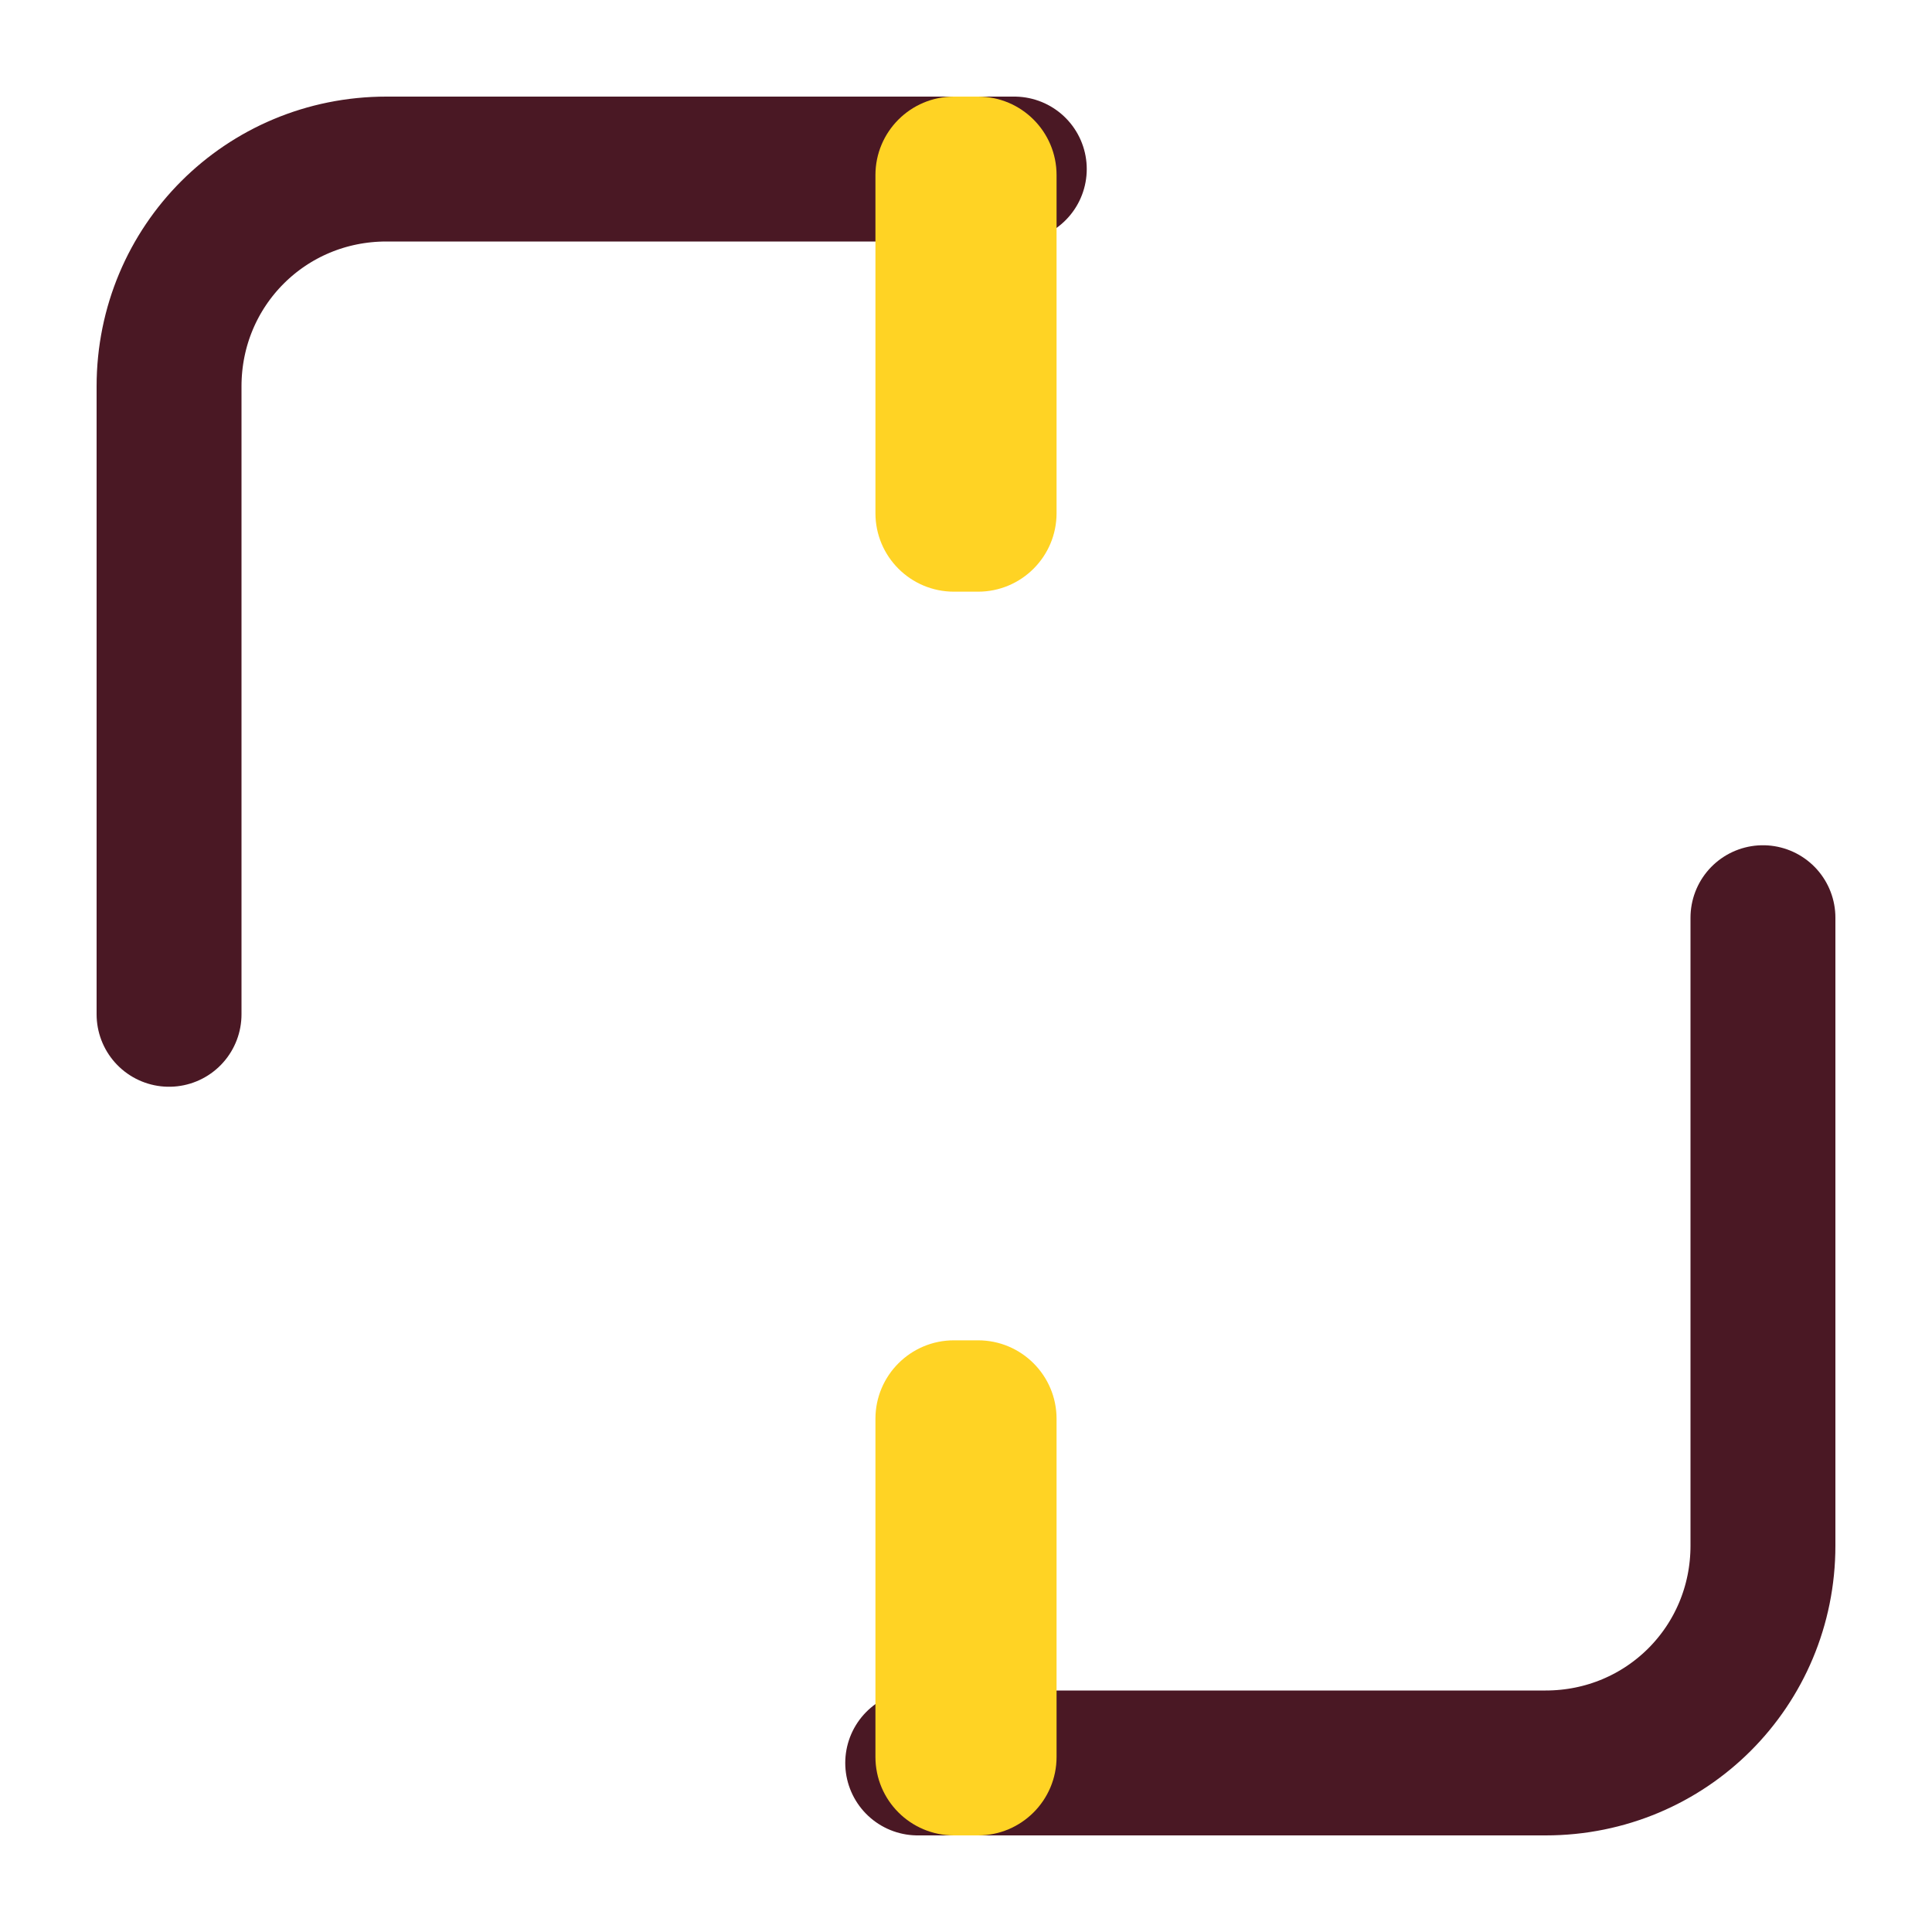
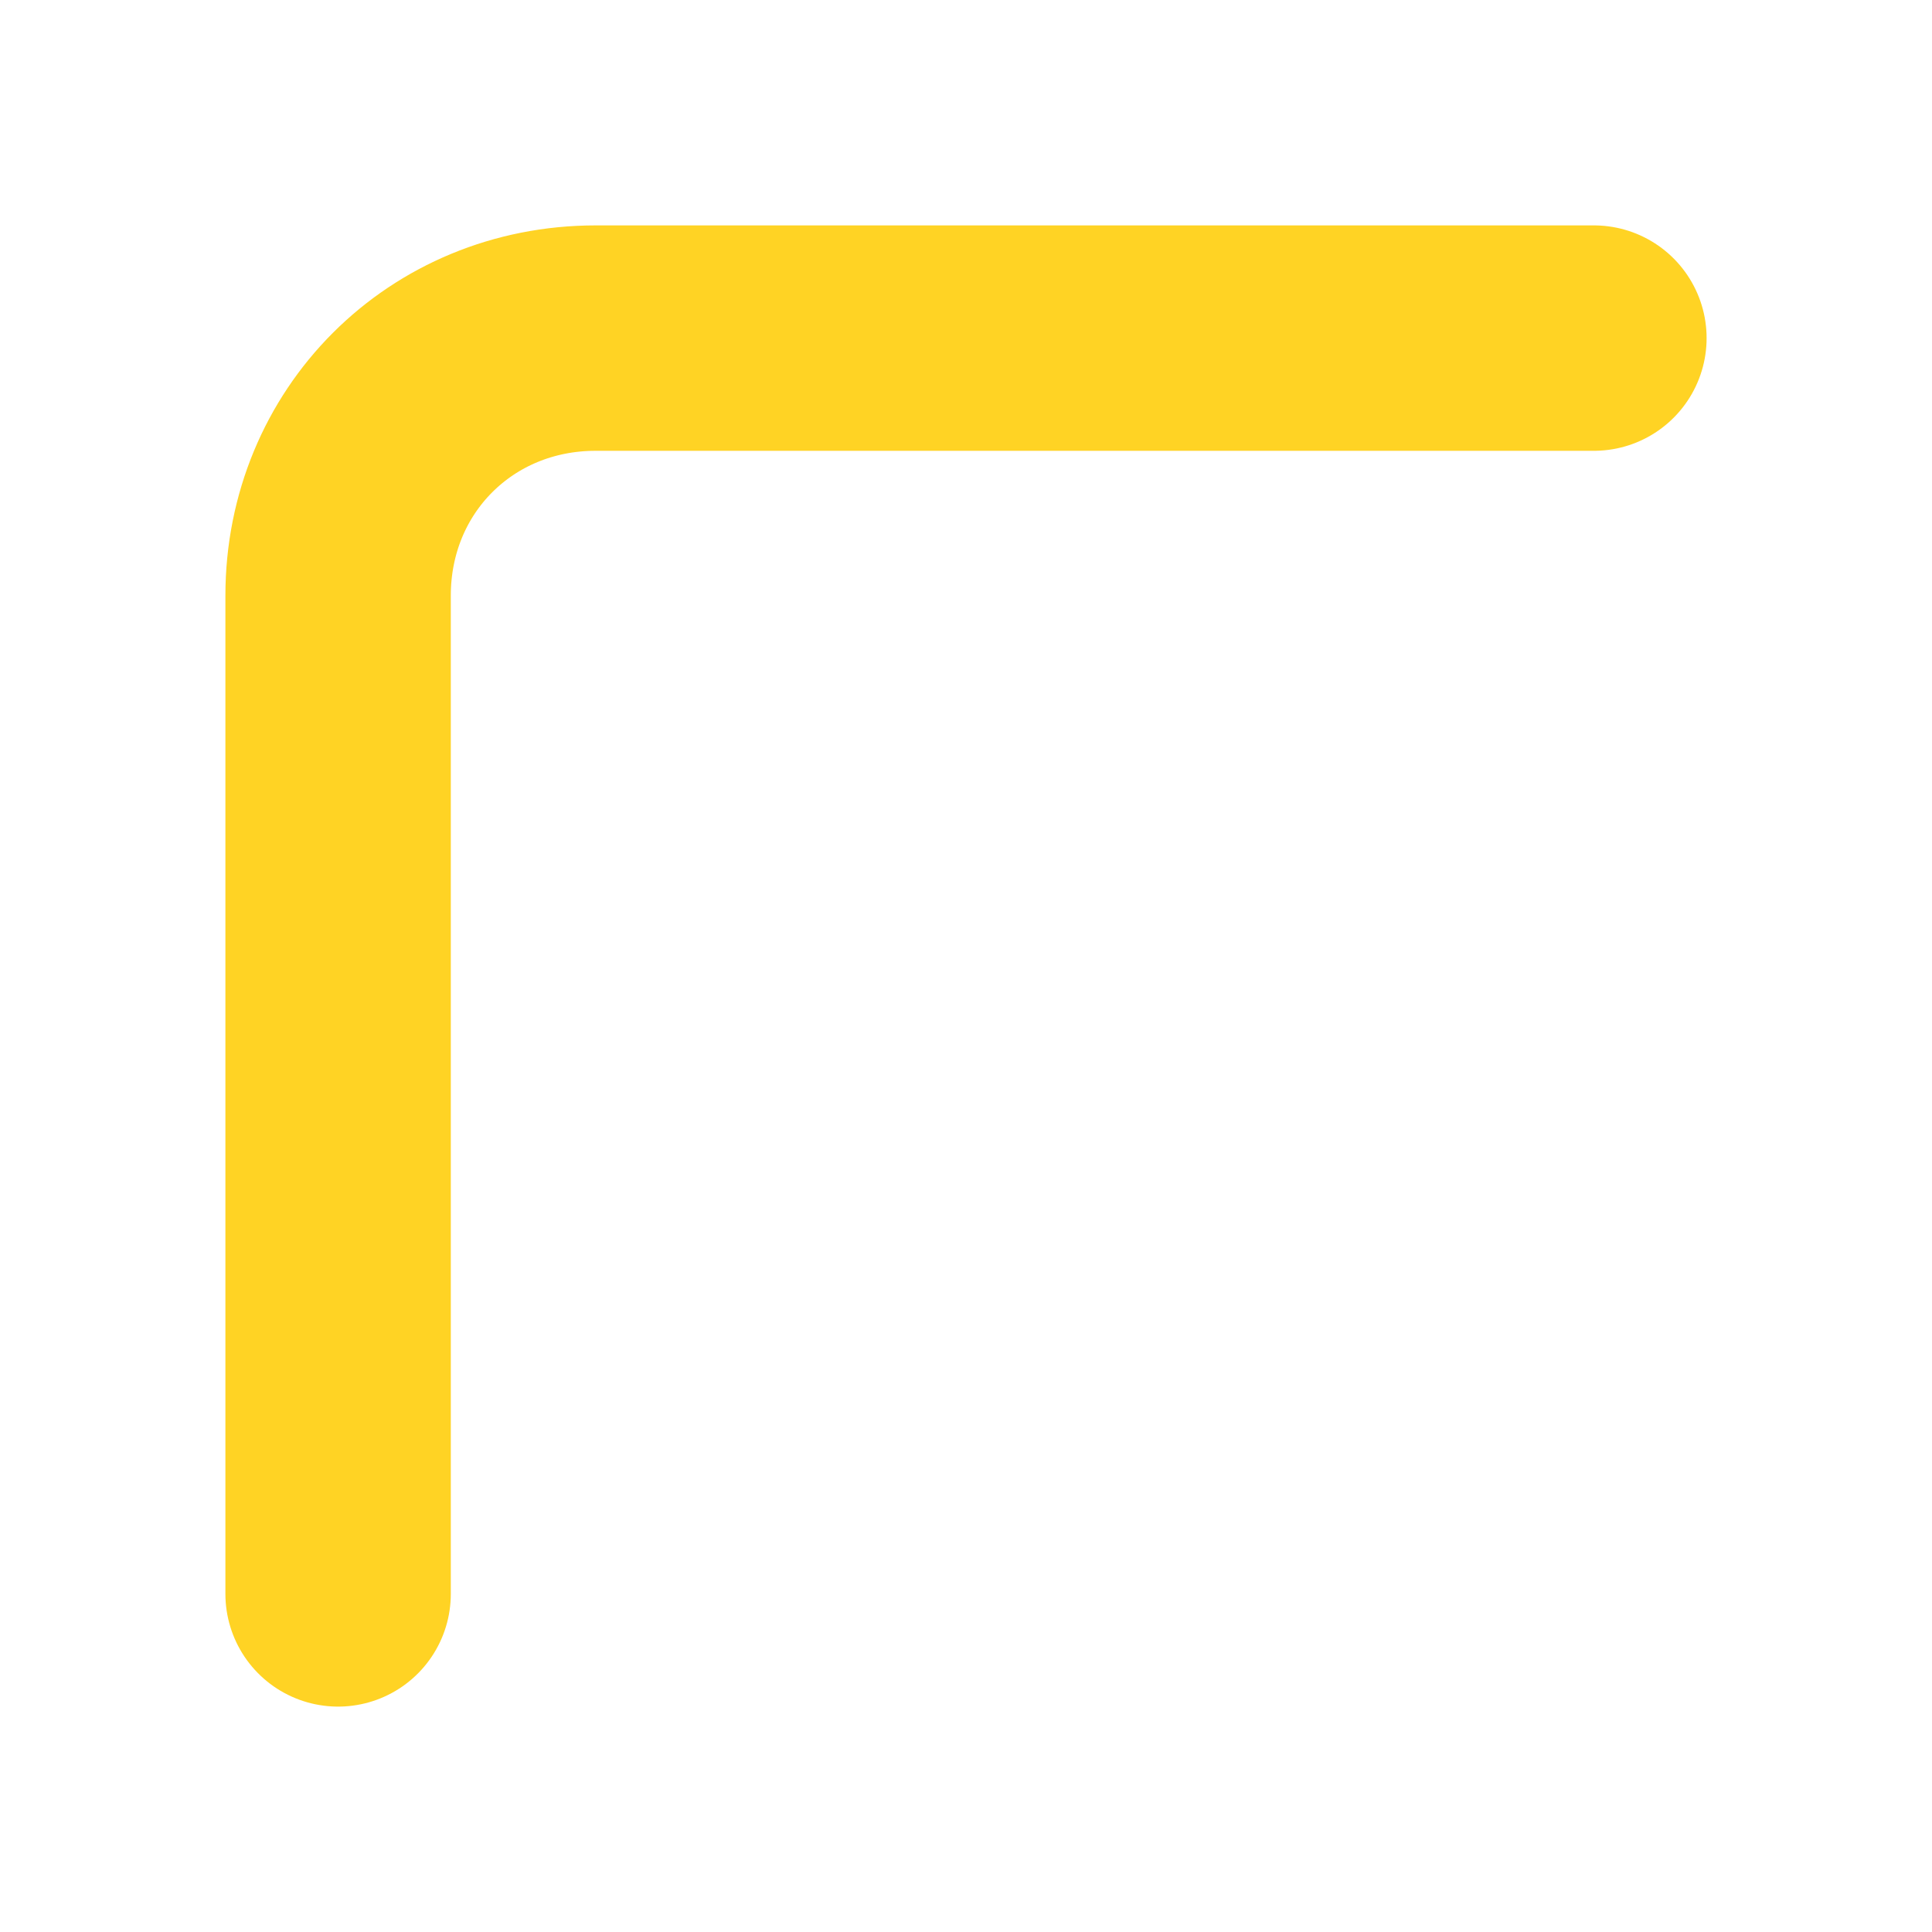
- <svg xmlns="http://www.w3.org/2000/svg" viewBox="0 0 320 320" fill="none">
-   <path d="M28 168V64c0-20 16-36 36-36h104" stroke="#4A1824" stroke-width="24" stroke-linecap="round" />
-   <path d="M292 152v104c0 20-16 36-36 36H152" stroke="#4A1824" stroke-width="24" stroke-linecap="round" />
-   <rect x="145" y="16" width="30" height="82" rx="13" fill="#FFD324" />
-   <rect x="145" y="222" width="30" height="82" rx="13" fill="#FFD324" />
+ <svg xmlns="http://www.w3.org/2000/svg" viewBox="0 0 240 240">
+   <path d="M42 198V74c0-18 14-32 32-32h124" fill="none" stroke="#FFD324" stroke-width="28" stroke-linecap="round" stroke-linejoin="round" />
</svg>
